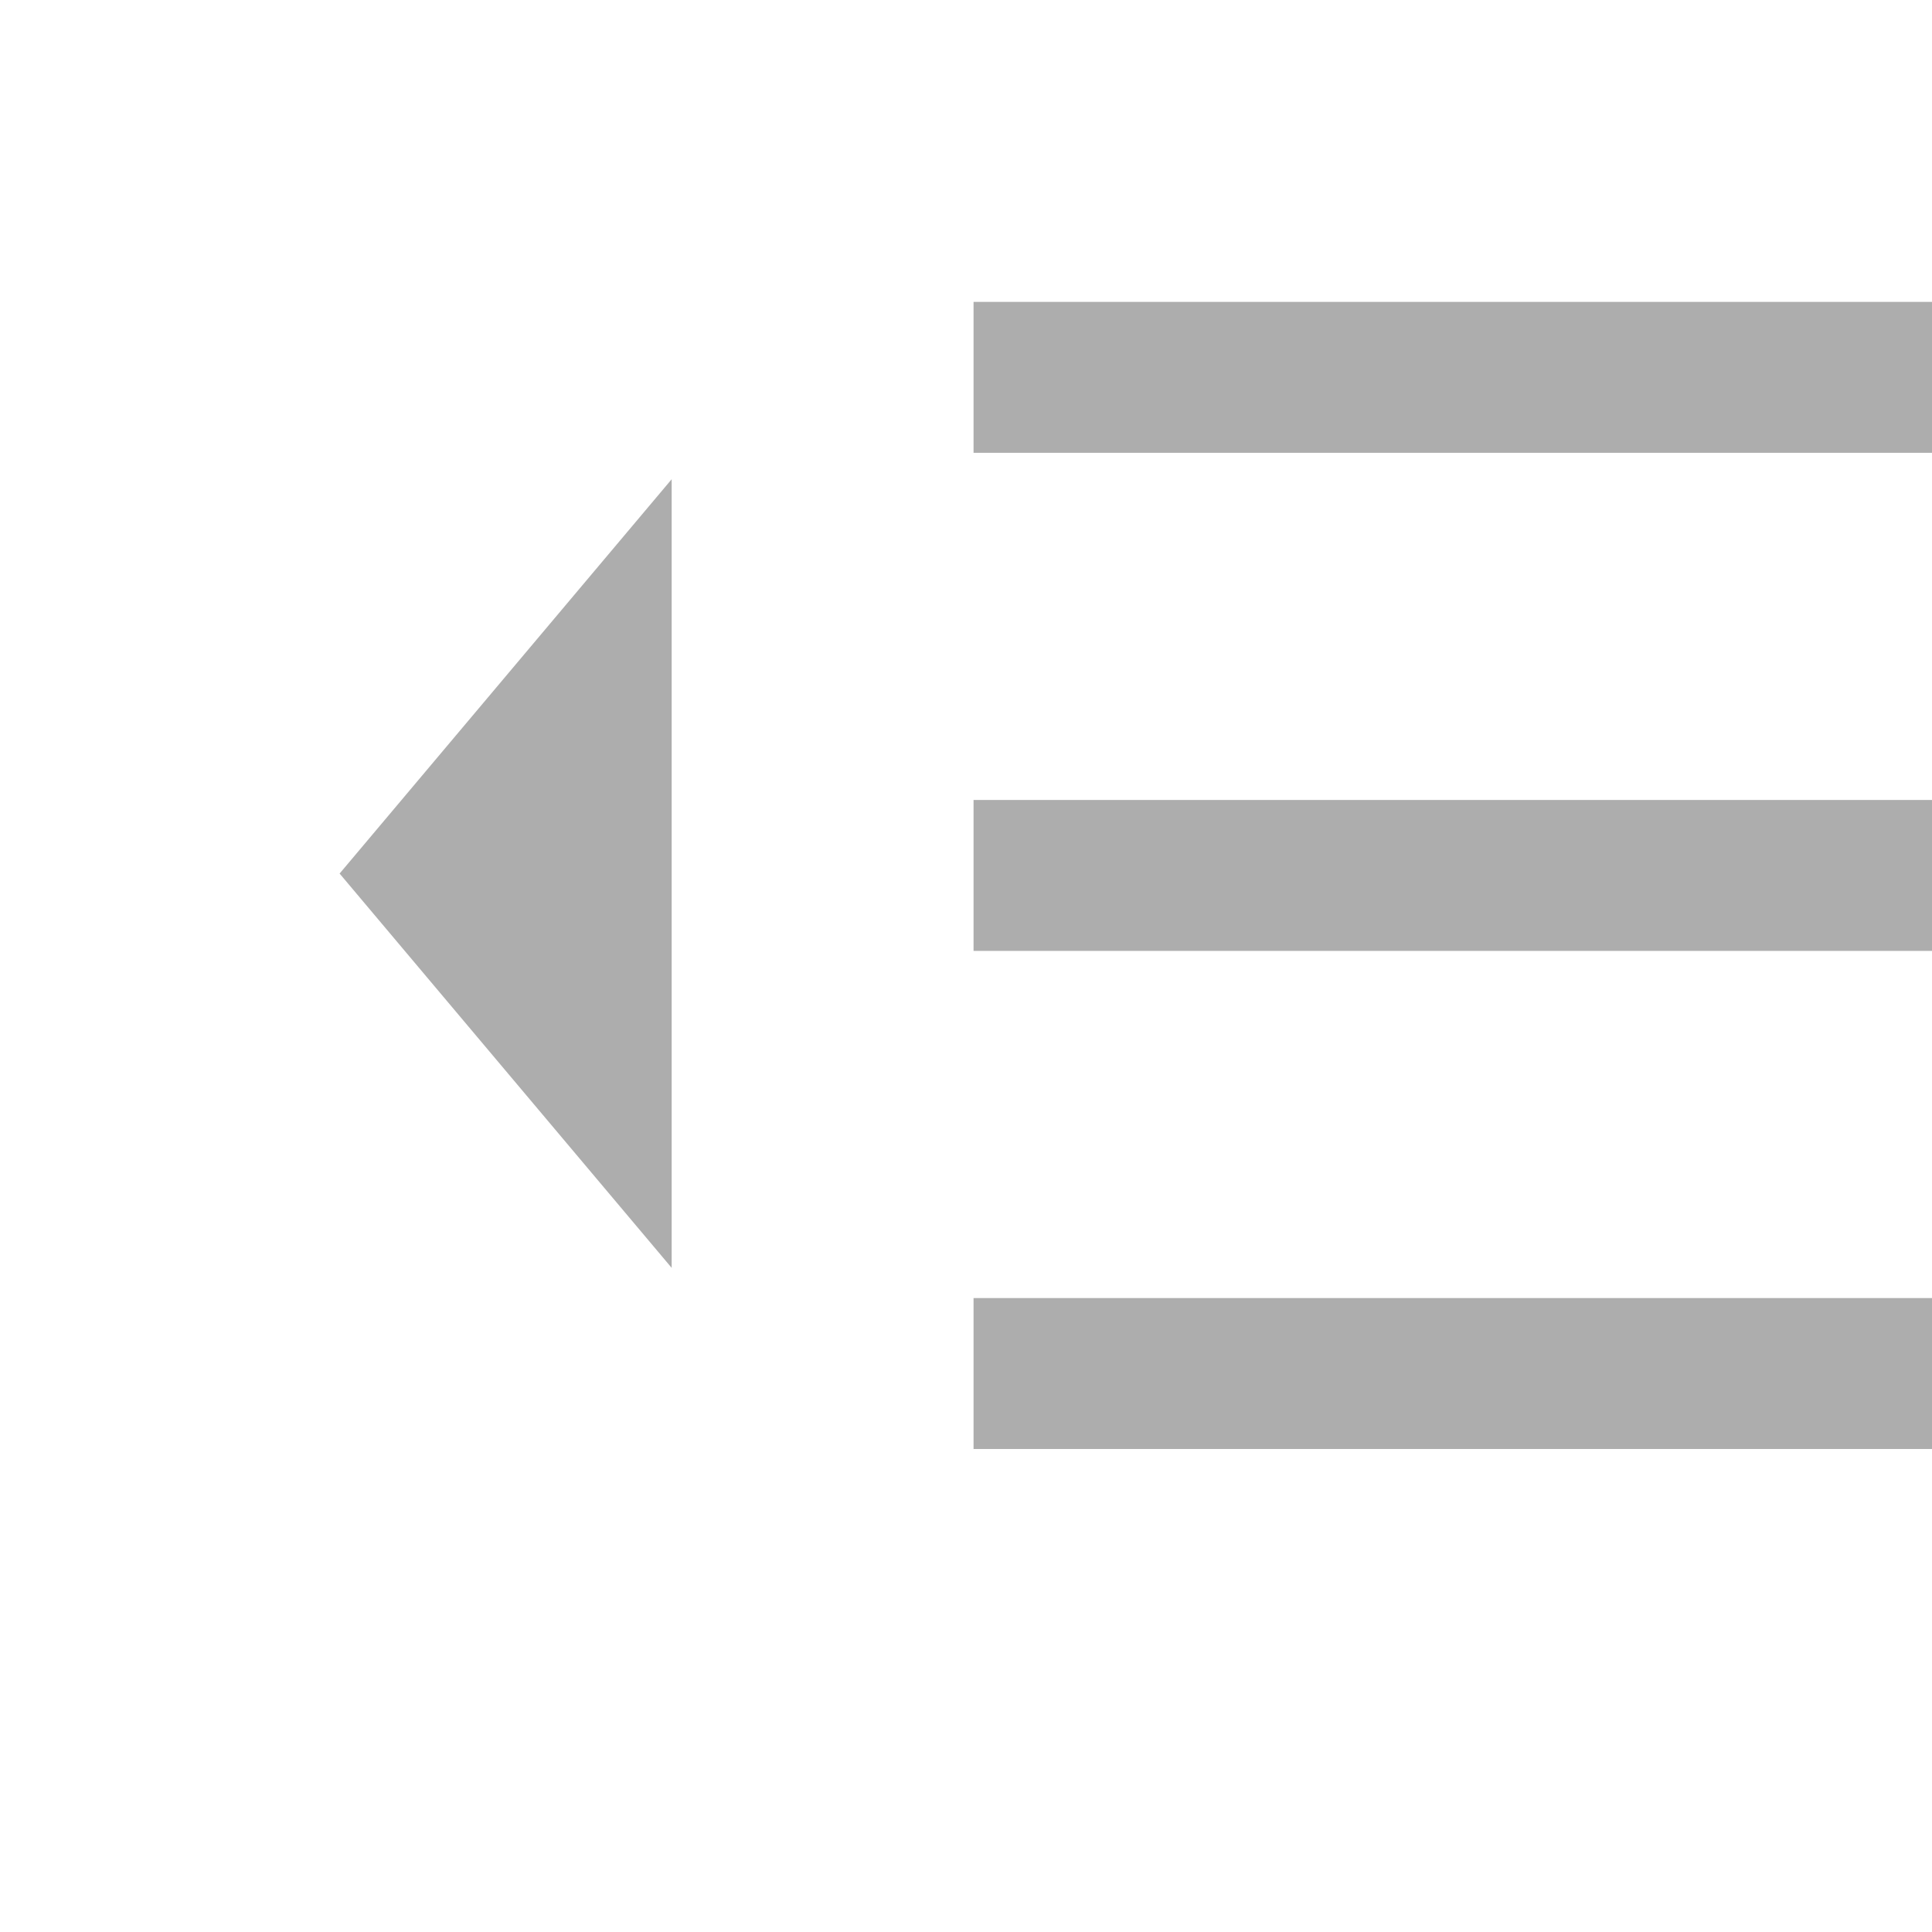
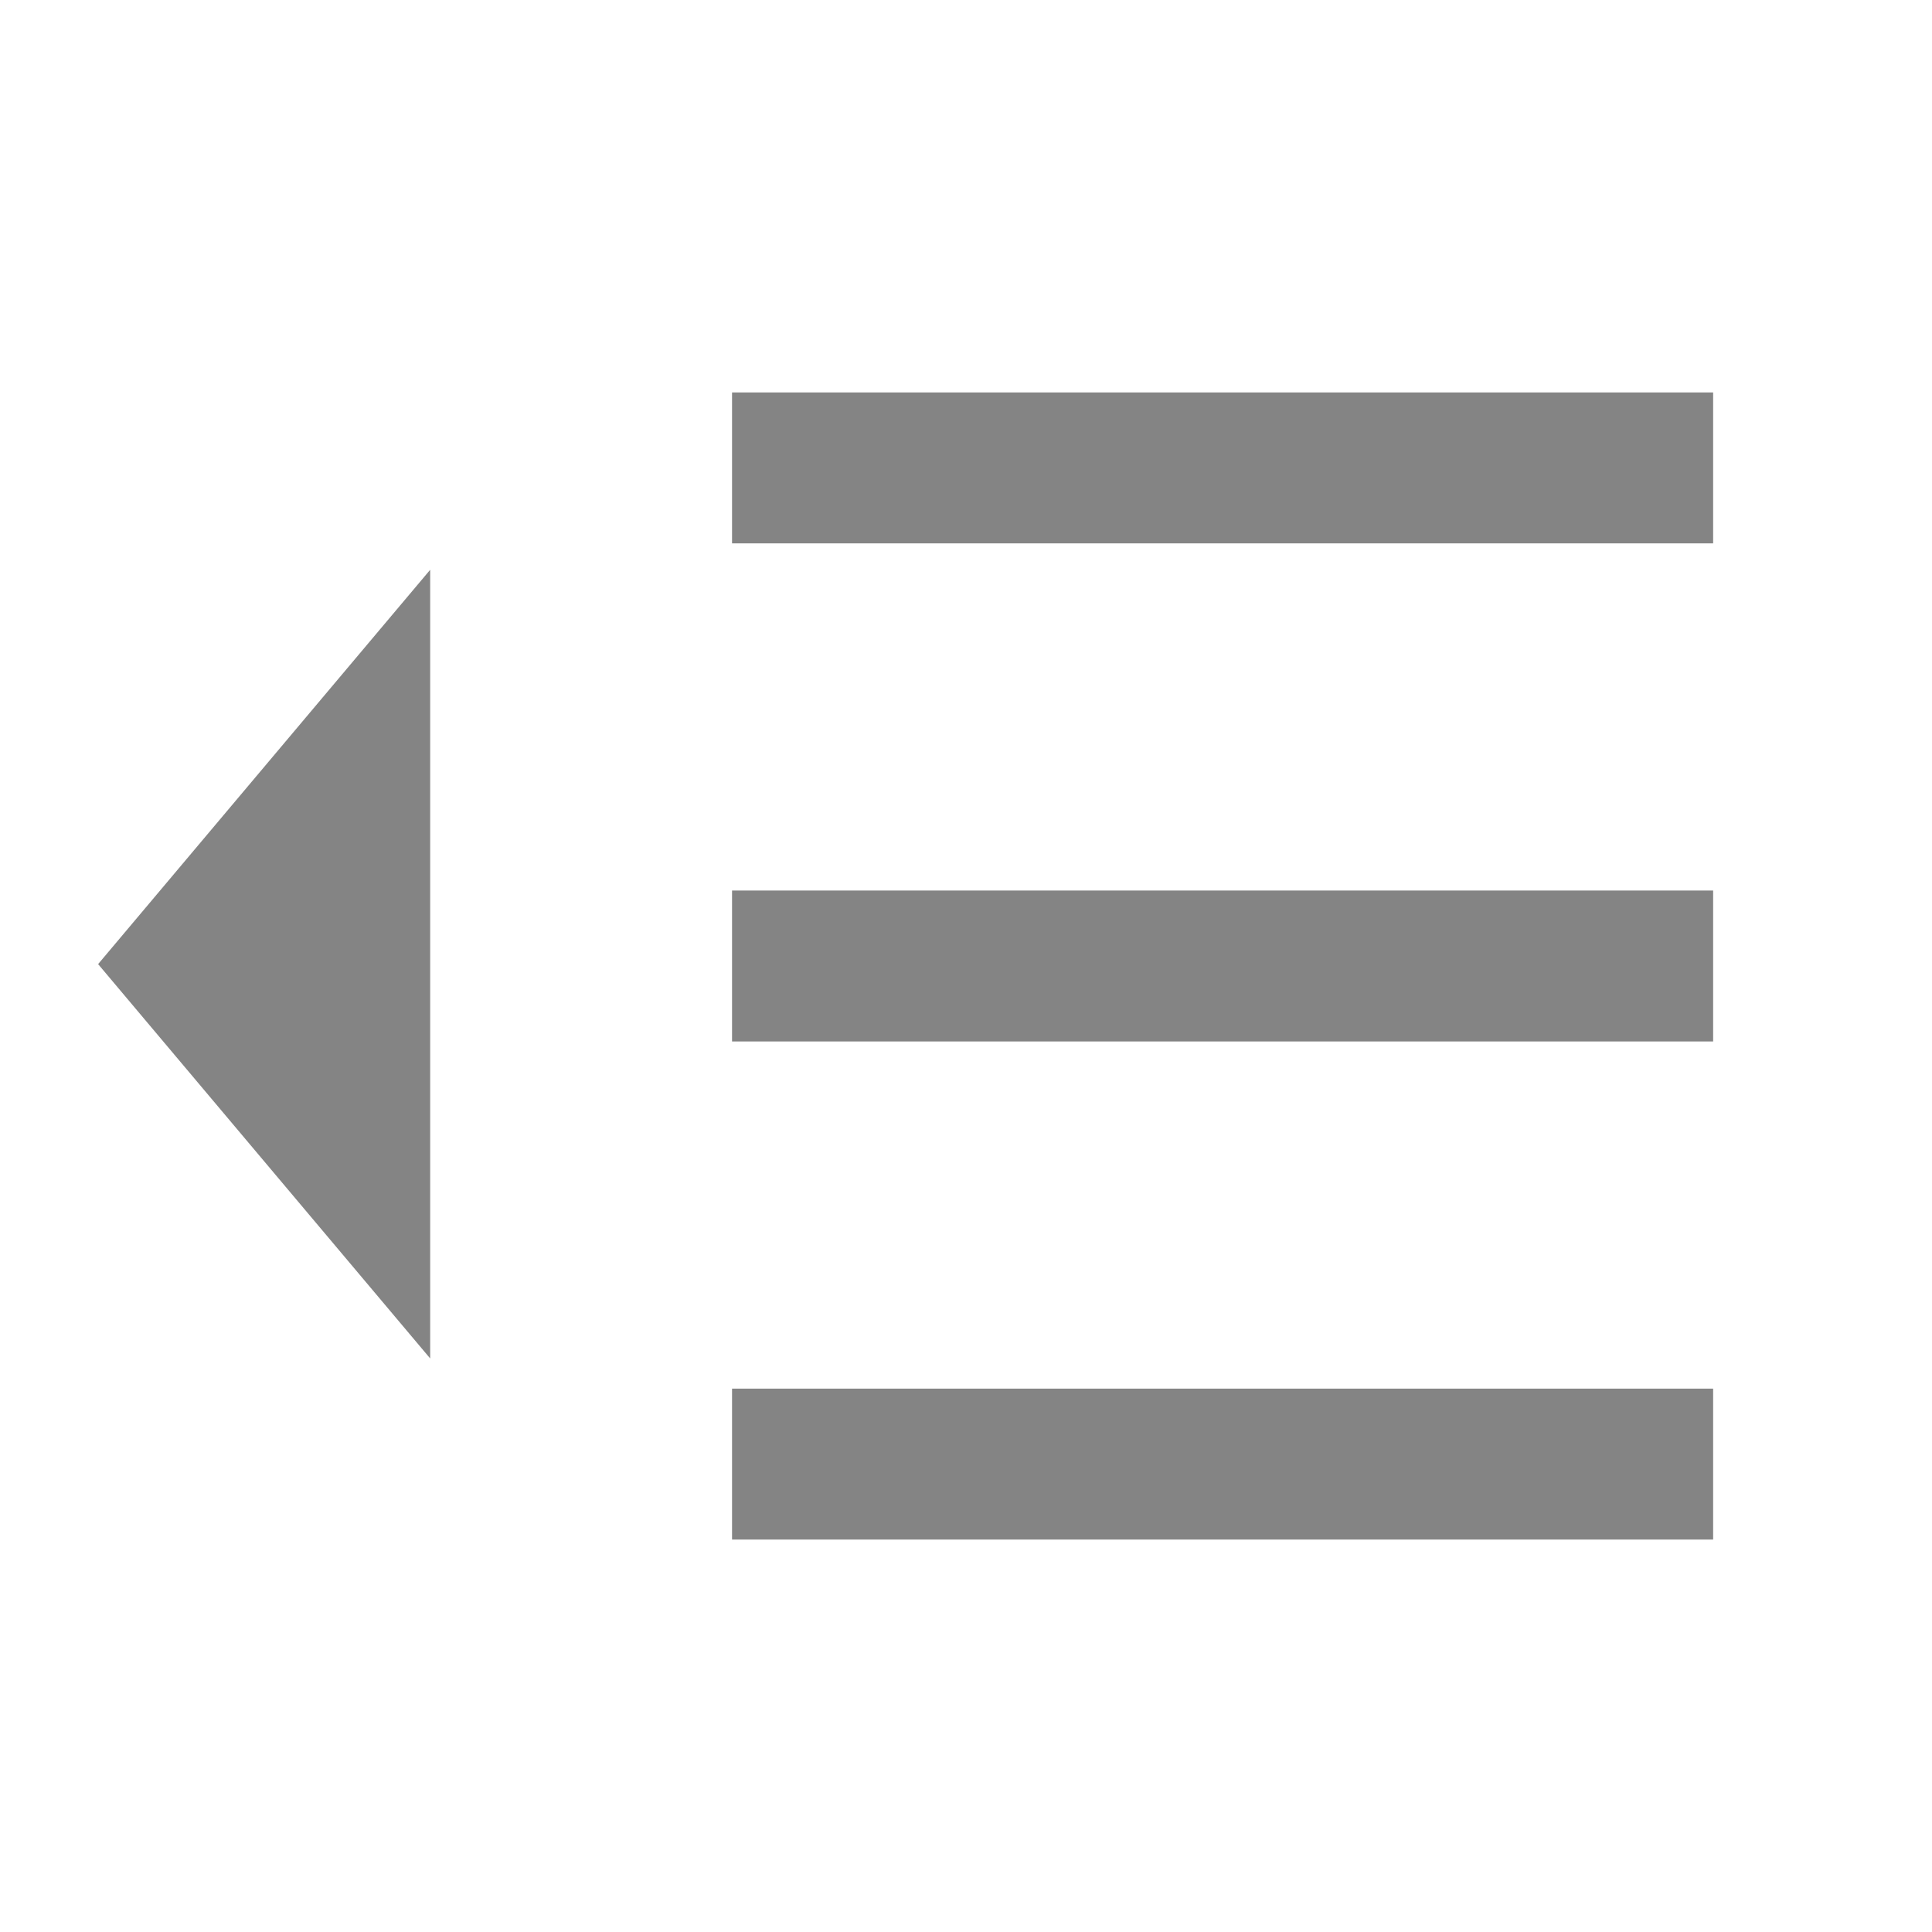
<svg xmlns="http://www.w3.org/2000/svg" xml:space="preserve" enable-background="new -523.5 -199 512 512" viewBox="-523.5 -199 512 512" height="512px" width="512px" y="0px" x="0px" id="Layer_1" version="1.1">
  <defs id="defs15" />
-   <path d="m -345.5,137 0,-209 -88,104.5 z" id="polygon11" style="fill:#333333;fill-opacity:0.4" />
-   <g id="g2985">
-     <path id="rect5" d="m -265.5,13 260,0 0,40 -260,0 z" style="fill:#333333;fill-opacity:0.4" />
-     <path id="rect5-9" d="m -265.5,145 260,0 0,40 -260,0 z" style="fill:#333333;fill-opacity:0.4" />
-     <path id="rect5-9-0" d="m -265.5,-119 260,0 0,40 -260,0 z" style="fill:#333333;fill-opacity:0.4" />
+   <path d="m -409.5,161 0,-209 -88,104.5 z" id="polygon11" style="fill:#333333;fill-opacity:0.6" />
+   <g id="g2985" transform="translate(-64,24)" style="fill:#333333;fill-opacity:0.6">
+     <path id="rect5" d="m -265.5,13 260,0 0,40 -260,0 z" style="fill:#333333;fill-opacity:0.6" />
+     <path id="rect5-9" d="m -265.5,145 260,0 0,40 -260,0 z" style="fill:#333333;fill-opacity:0.6" />
+     <path id="rect5-9-0" d="m -265.5,-119 260,0 0,40 -260,0 z" style="fill:#333333;fill-opacity:0.6" />
  </g>
</svg>
